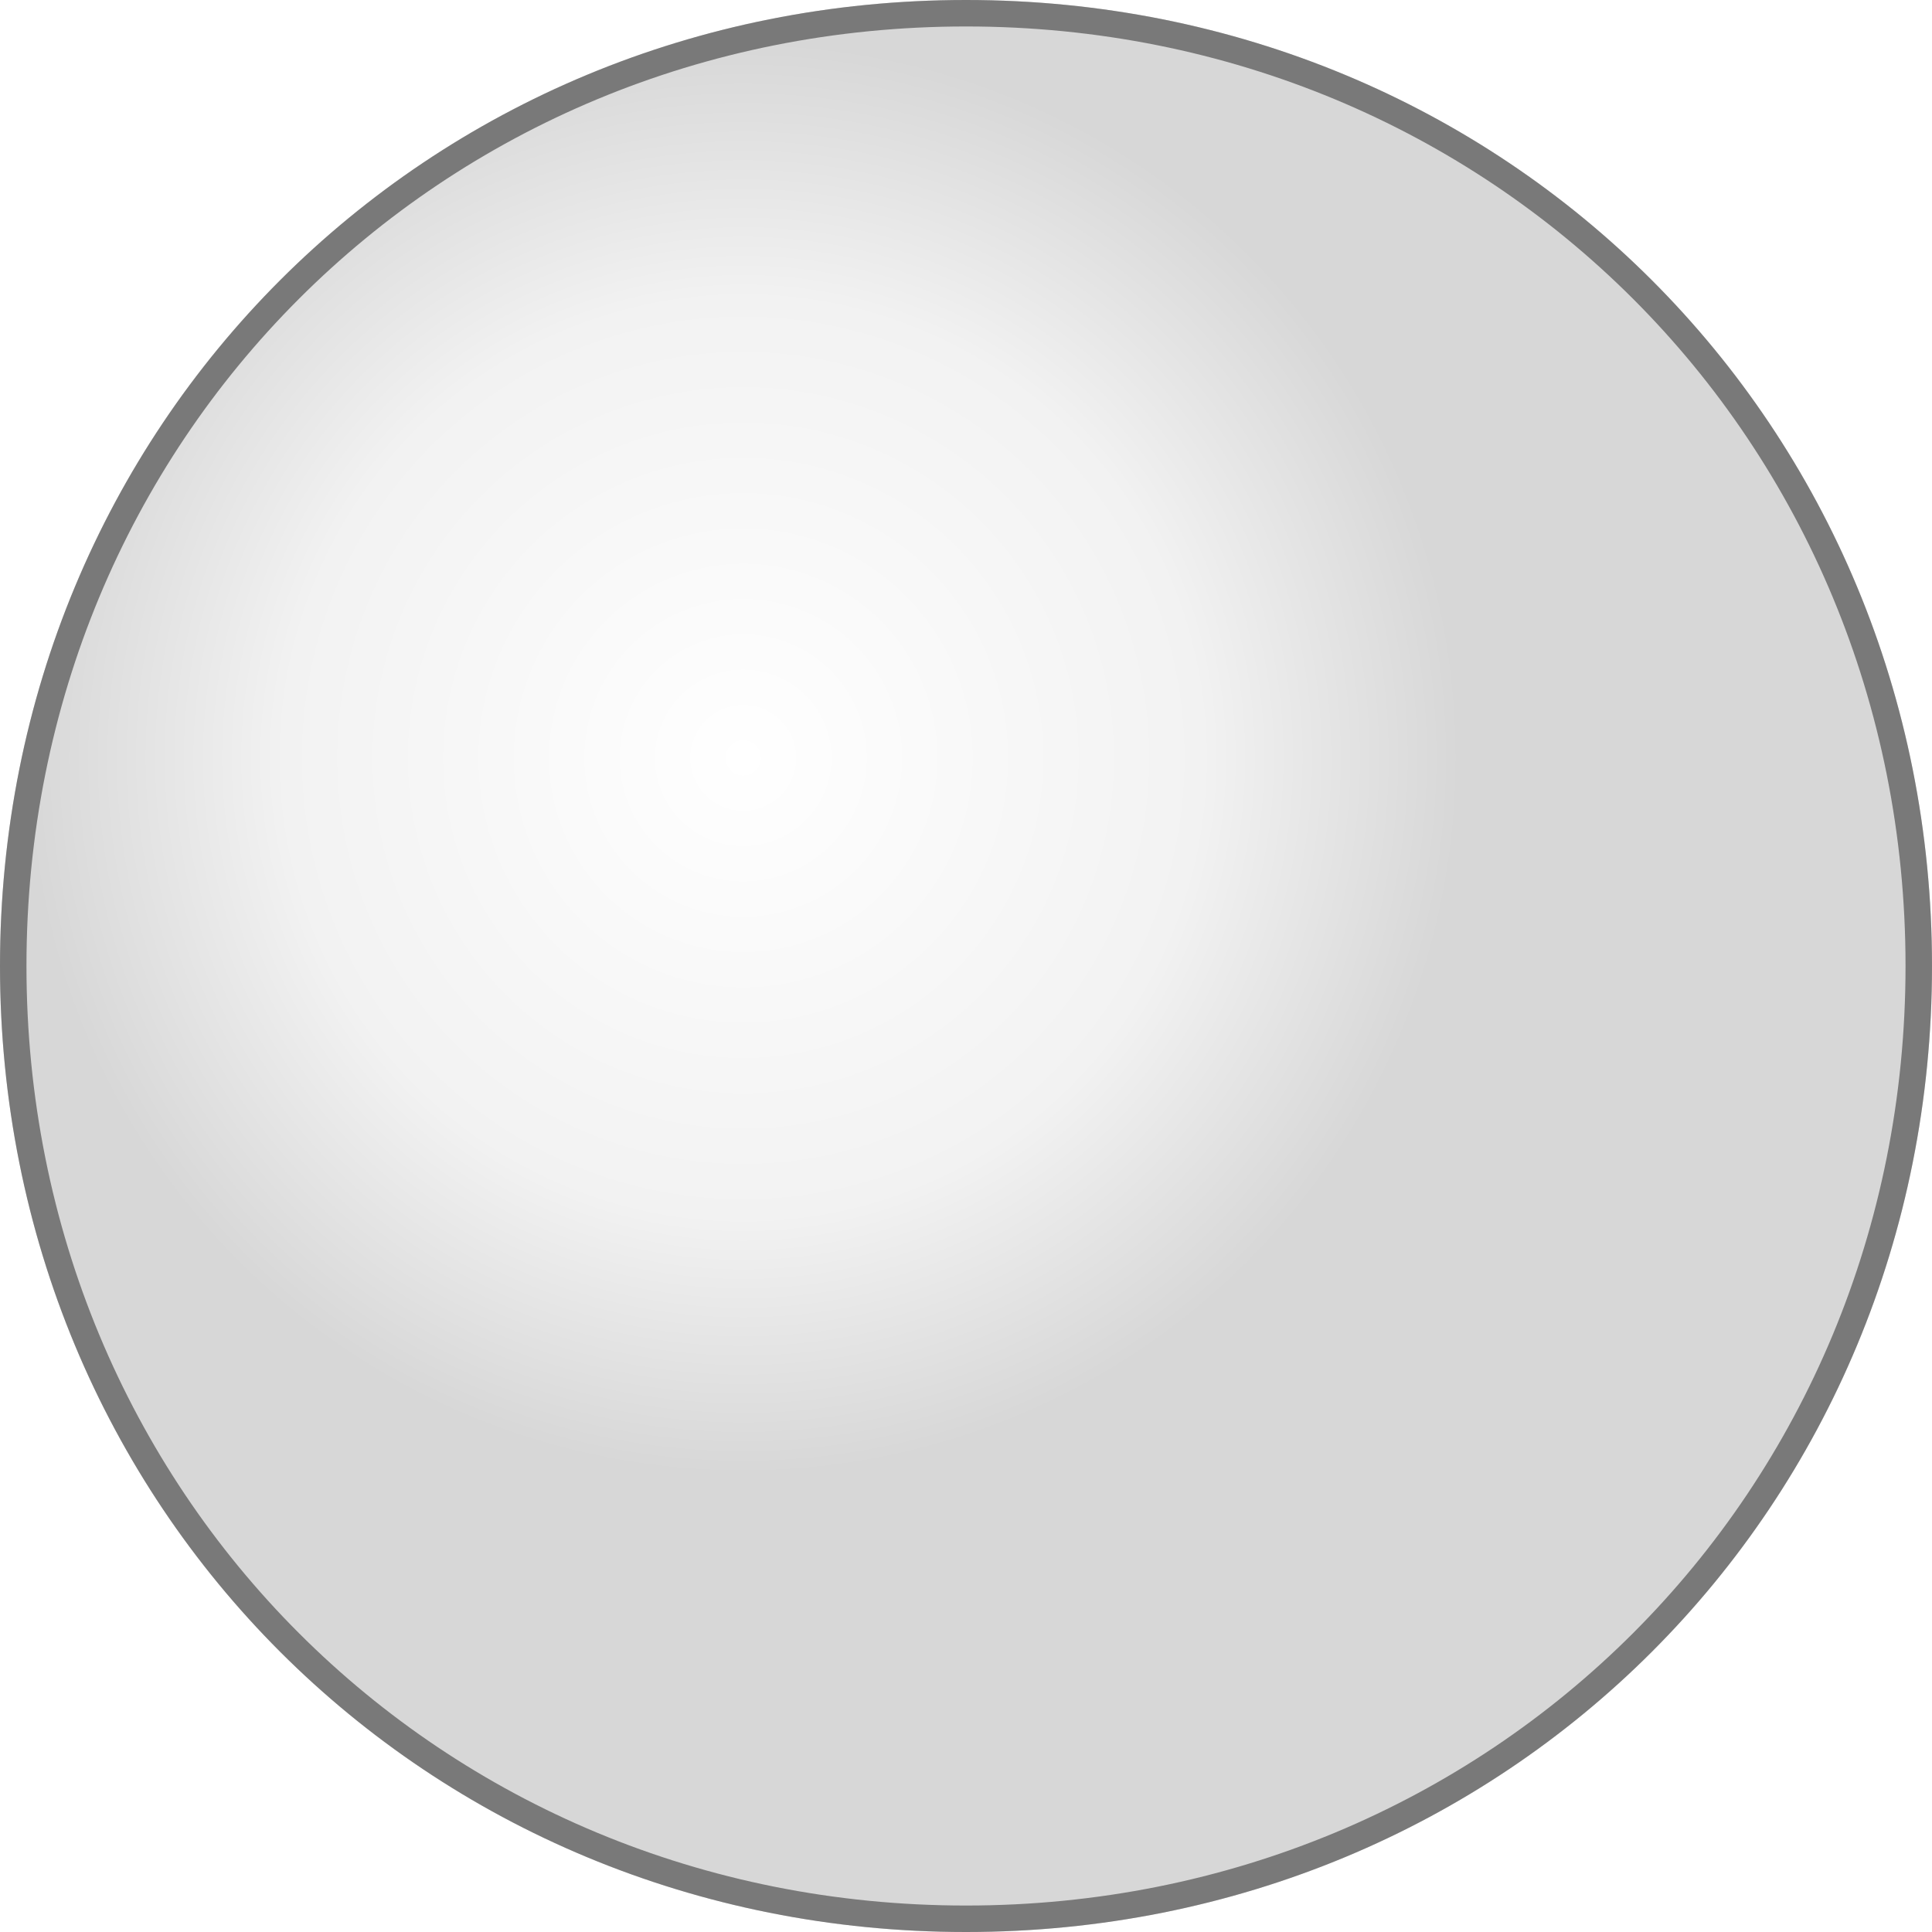
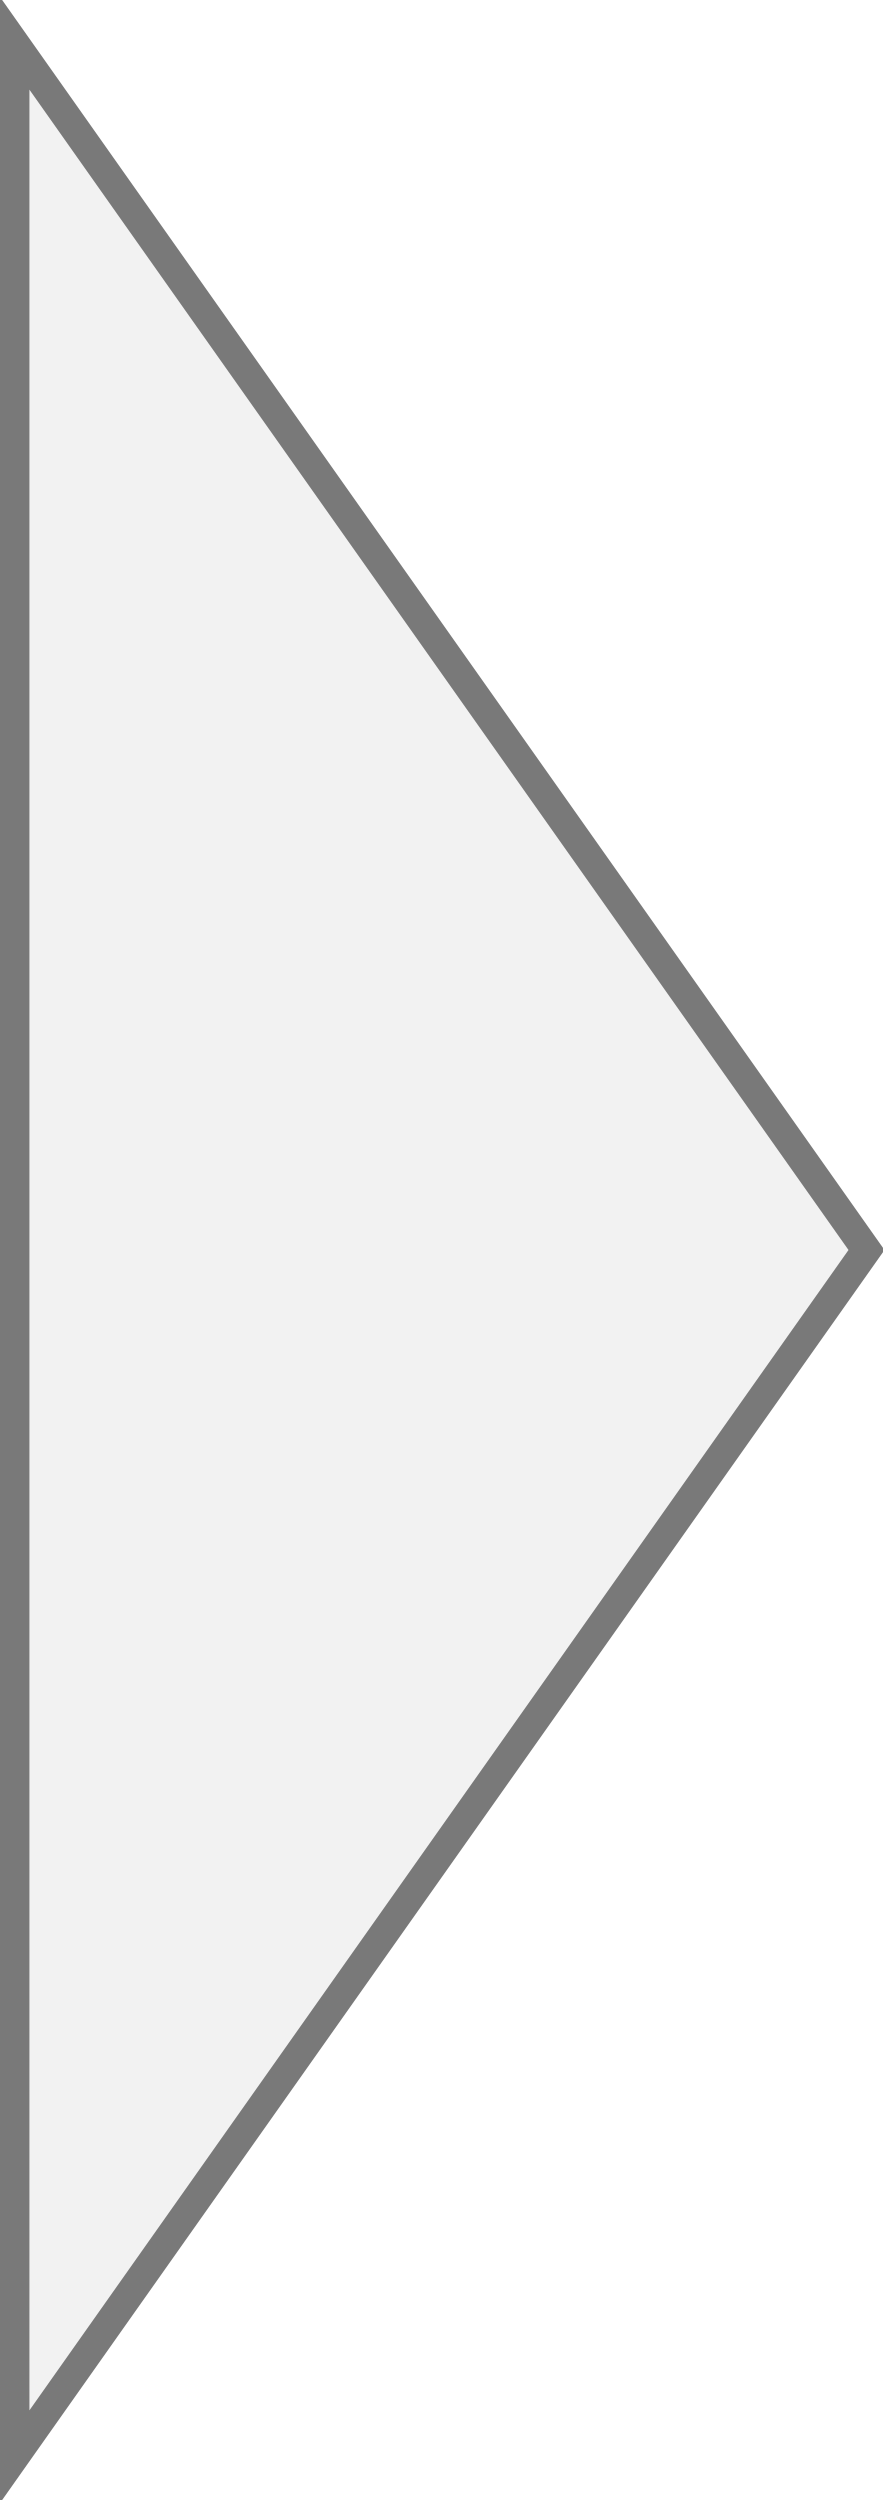
- <svg xmlns="http://www.w3.org/2000/svg" version="1.1" width="73px" height="73px">
-   <defs>
-     <radialGradient cx="778.077" cy="698.638" r="27.101" gradientTransform="matrix(-1 0 0 -1 1556.154 1397.277 )" gradientUnits="userSpaceOnUse" id="RadialGradient192">
-       <stop id="Stop193" stop-color="#ffffff" offset="0" />
-       <stop id="Stop194" stop-color="#f2f2f2" offset="0.64" />
-       <stop id="Stop195" stop-color="#d7d7d7" offset="1" />
-     </radialGradient>
-   </defs>
-   <g transform="matrix(1 0 0 1 -750 -670 )">
-     <path d="M 786.5 670  C 806.94 670  823 686.06  823 706.5  C 823 726.94  806.94 743  786.5 743  C 766.06 743  750 726.94  750 706.5  C 750 686.06  766.06 670  786.5 670  Z " fill-rule="nonzero" fill="url(#RadialGradient192)" stroke="none" />
-     <path d="M 786.5 670.5  C 806.66 670.5  822.5 686.34  822.5 706.5  C 822.5 726.66  806.66 742.5  786.5 742.5  C 766.34 742.5  750.5 726.66  750.5 706.5  C 750.5 686.34  766.34 670.5  786.5 670.5  Z " stroke-width="1" stroke="#797979" fill="none" />
+ <svg xmlns="http://www.w3.org/2000/svg" version="1.1" width="30px" height="85px">
+   <g transform="matrix(1 0 0 1 -608 -779 )">
+     <path d="M 611.776 785.114  C 611.776 785.114  637.461 821.5  637.461 821.5  C 637.461 821.5  611.776 857.886  611.776 857.886  C 611.776 857.886  608.5 862.528  608.5 862.528  C 608.5 862.528  608.5 780.472  608.5 780.472  C 608.5 780.472  611.776 785.114  611.776 785.114  Z " fill-rule="nonzero" fill="#f2f2f2" stroke="none" />
+     <path d="M 611.776 785.114  C 611.776 785.114  637.461 821.5  637.461 821.5  C 637.461 821.5  611.776 857.886  611.776 857.886  C 611.776 857.886  608.5 862.528  608.5 862.528  C 608.5 862.528  608.5 780.472  608.5 780.472  C 608.5 780.472  611.776 785.114  611.776 785.114  Z " stroke-width="1" stroke="#797979" fill="none" />
  </g>
</svg>
